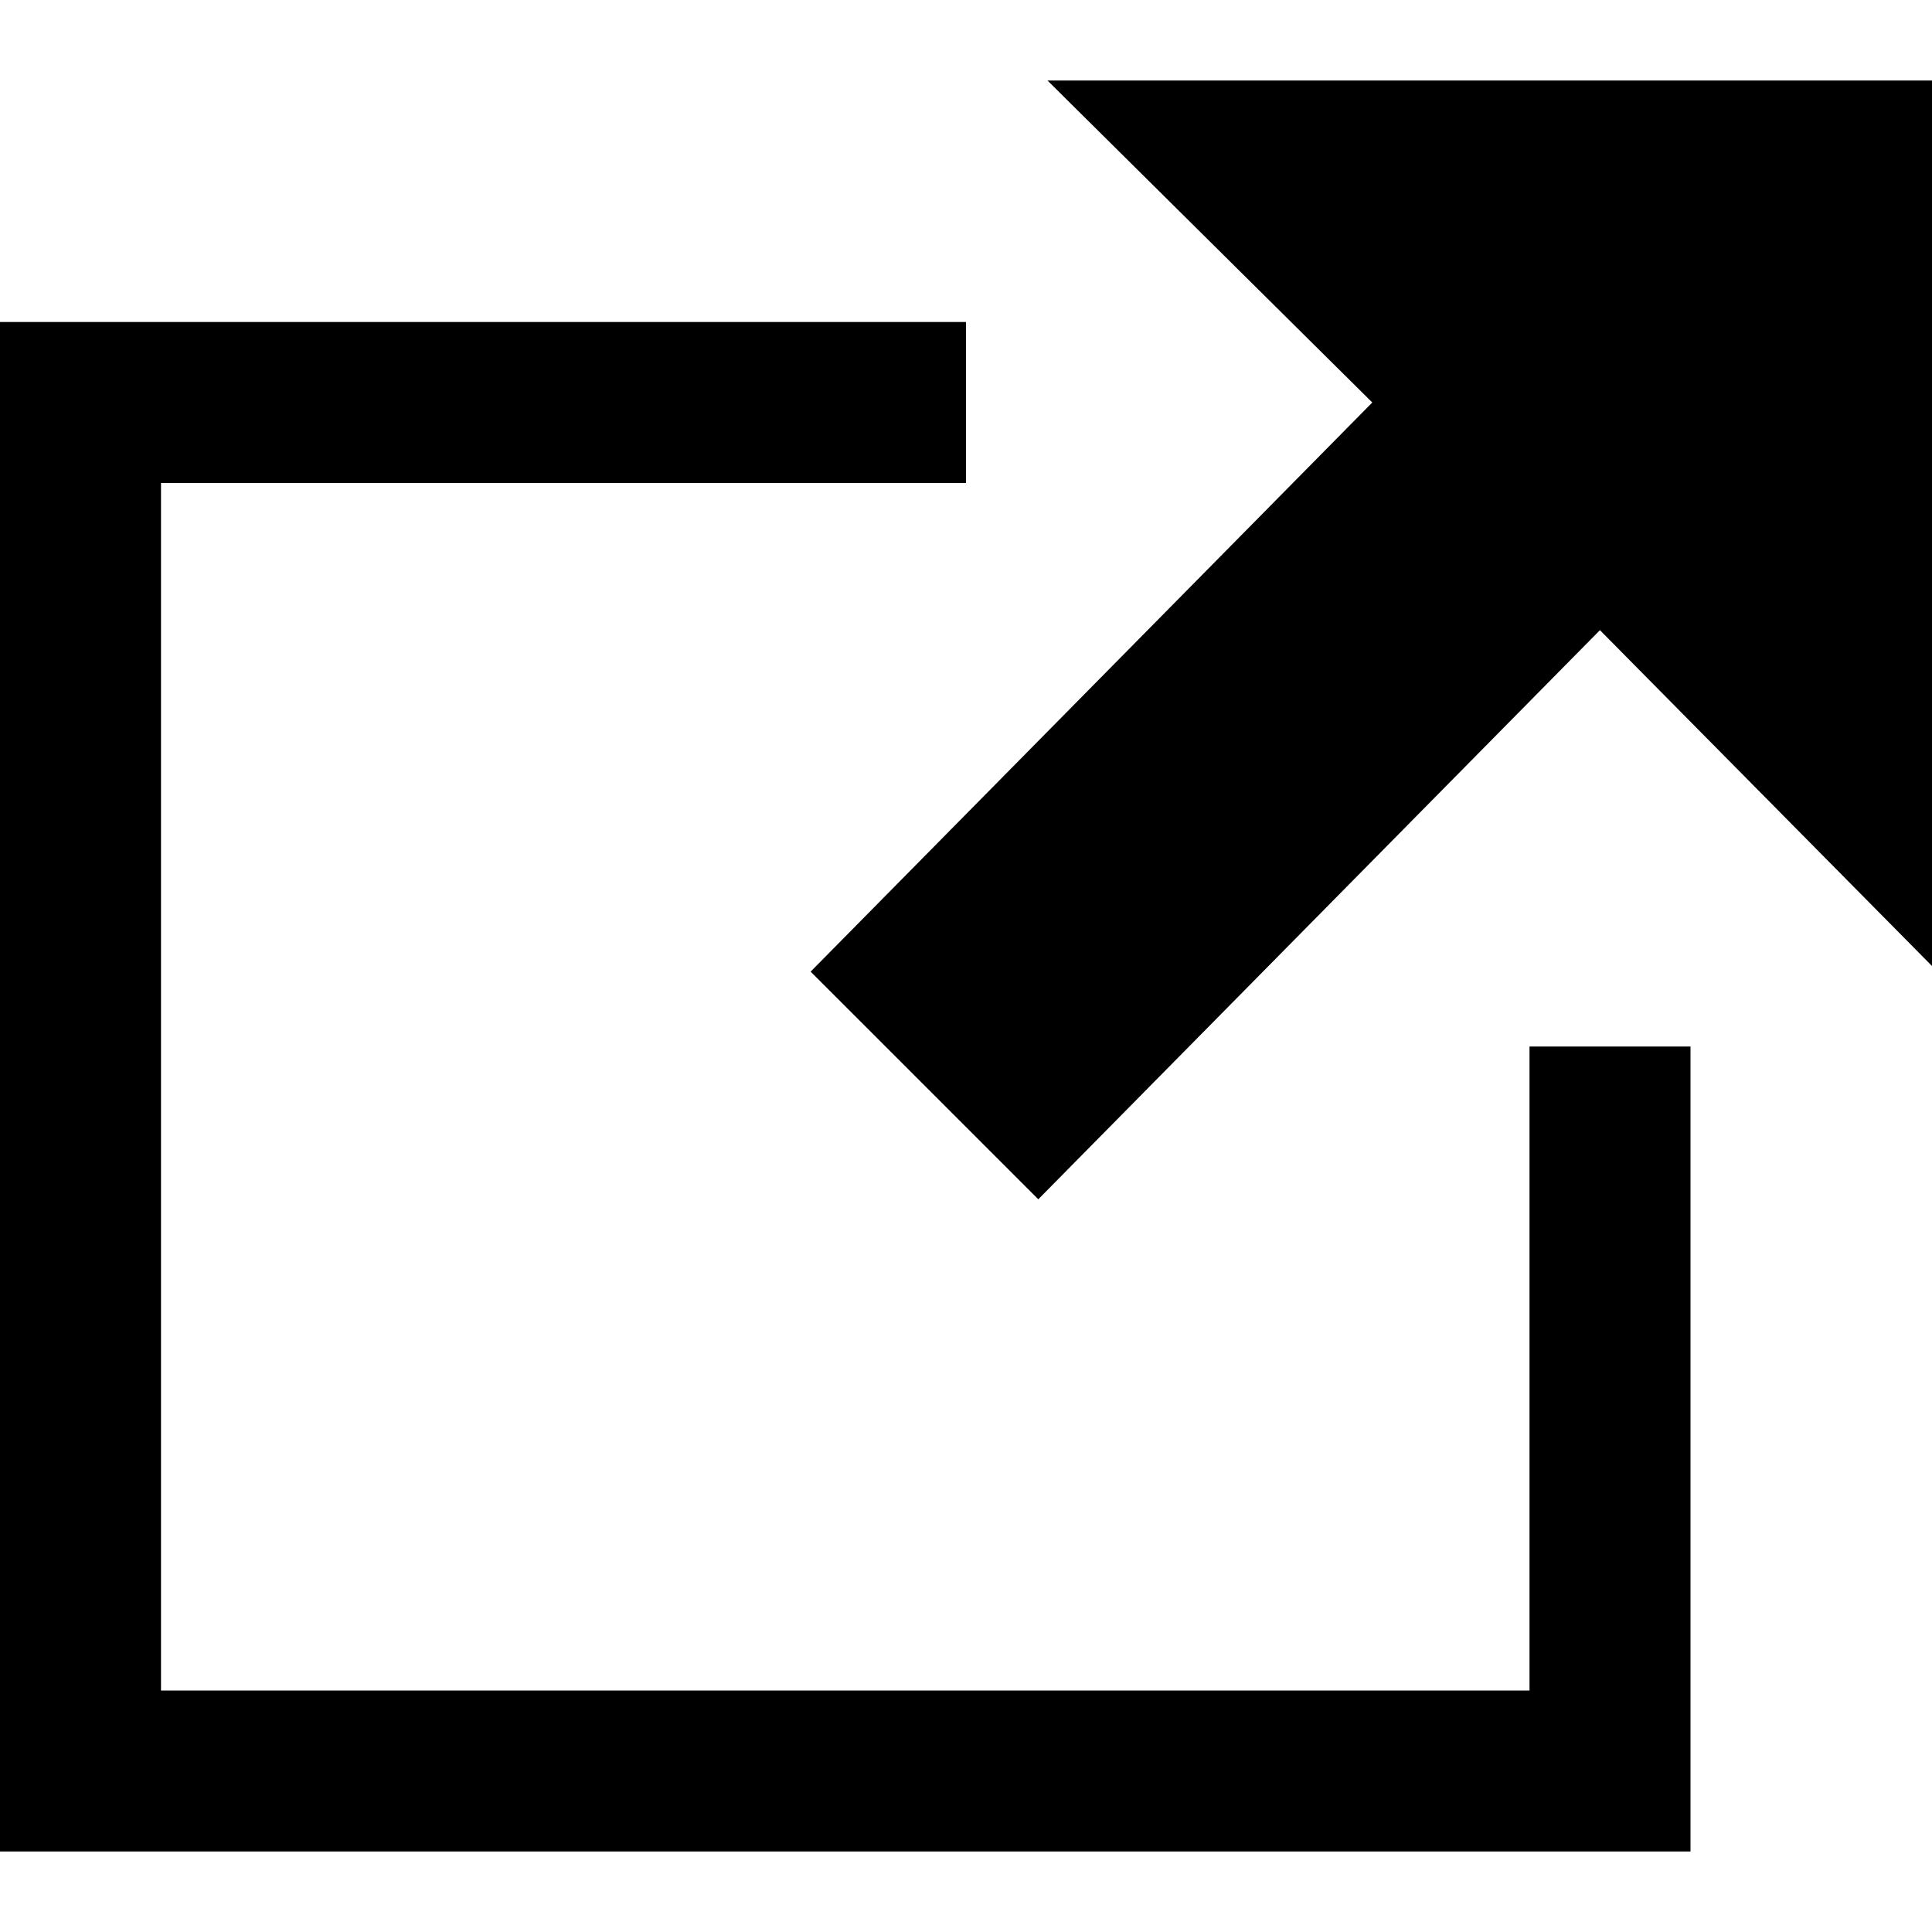
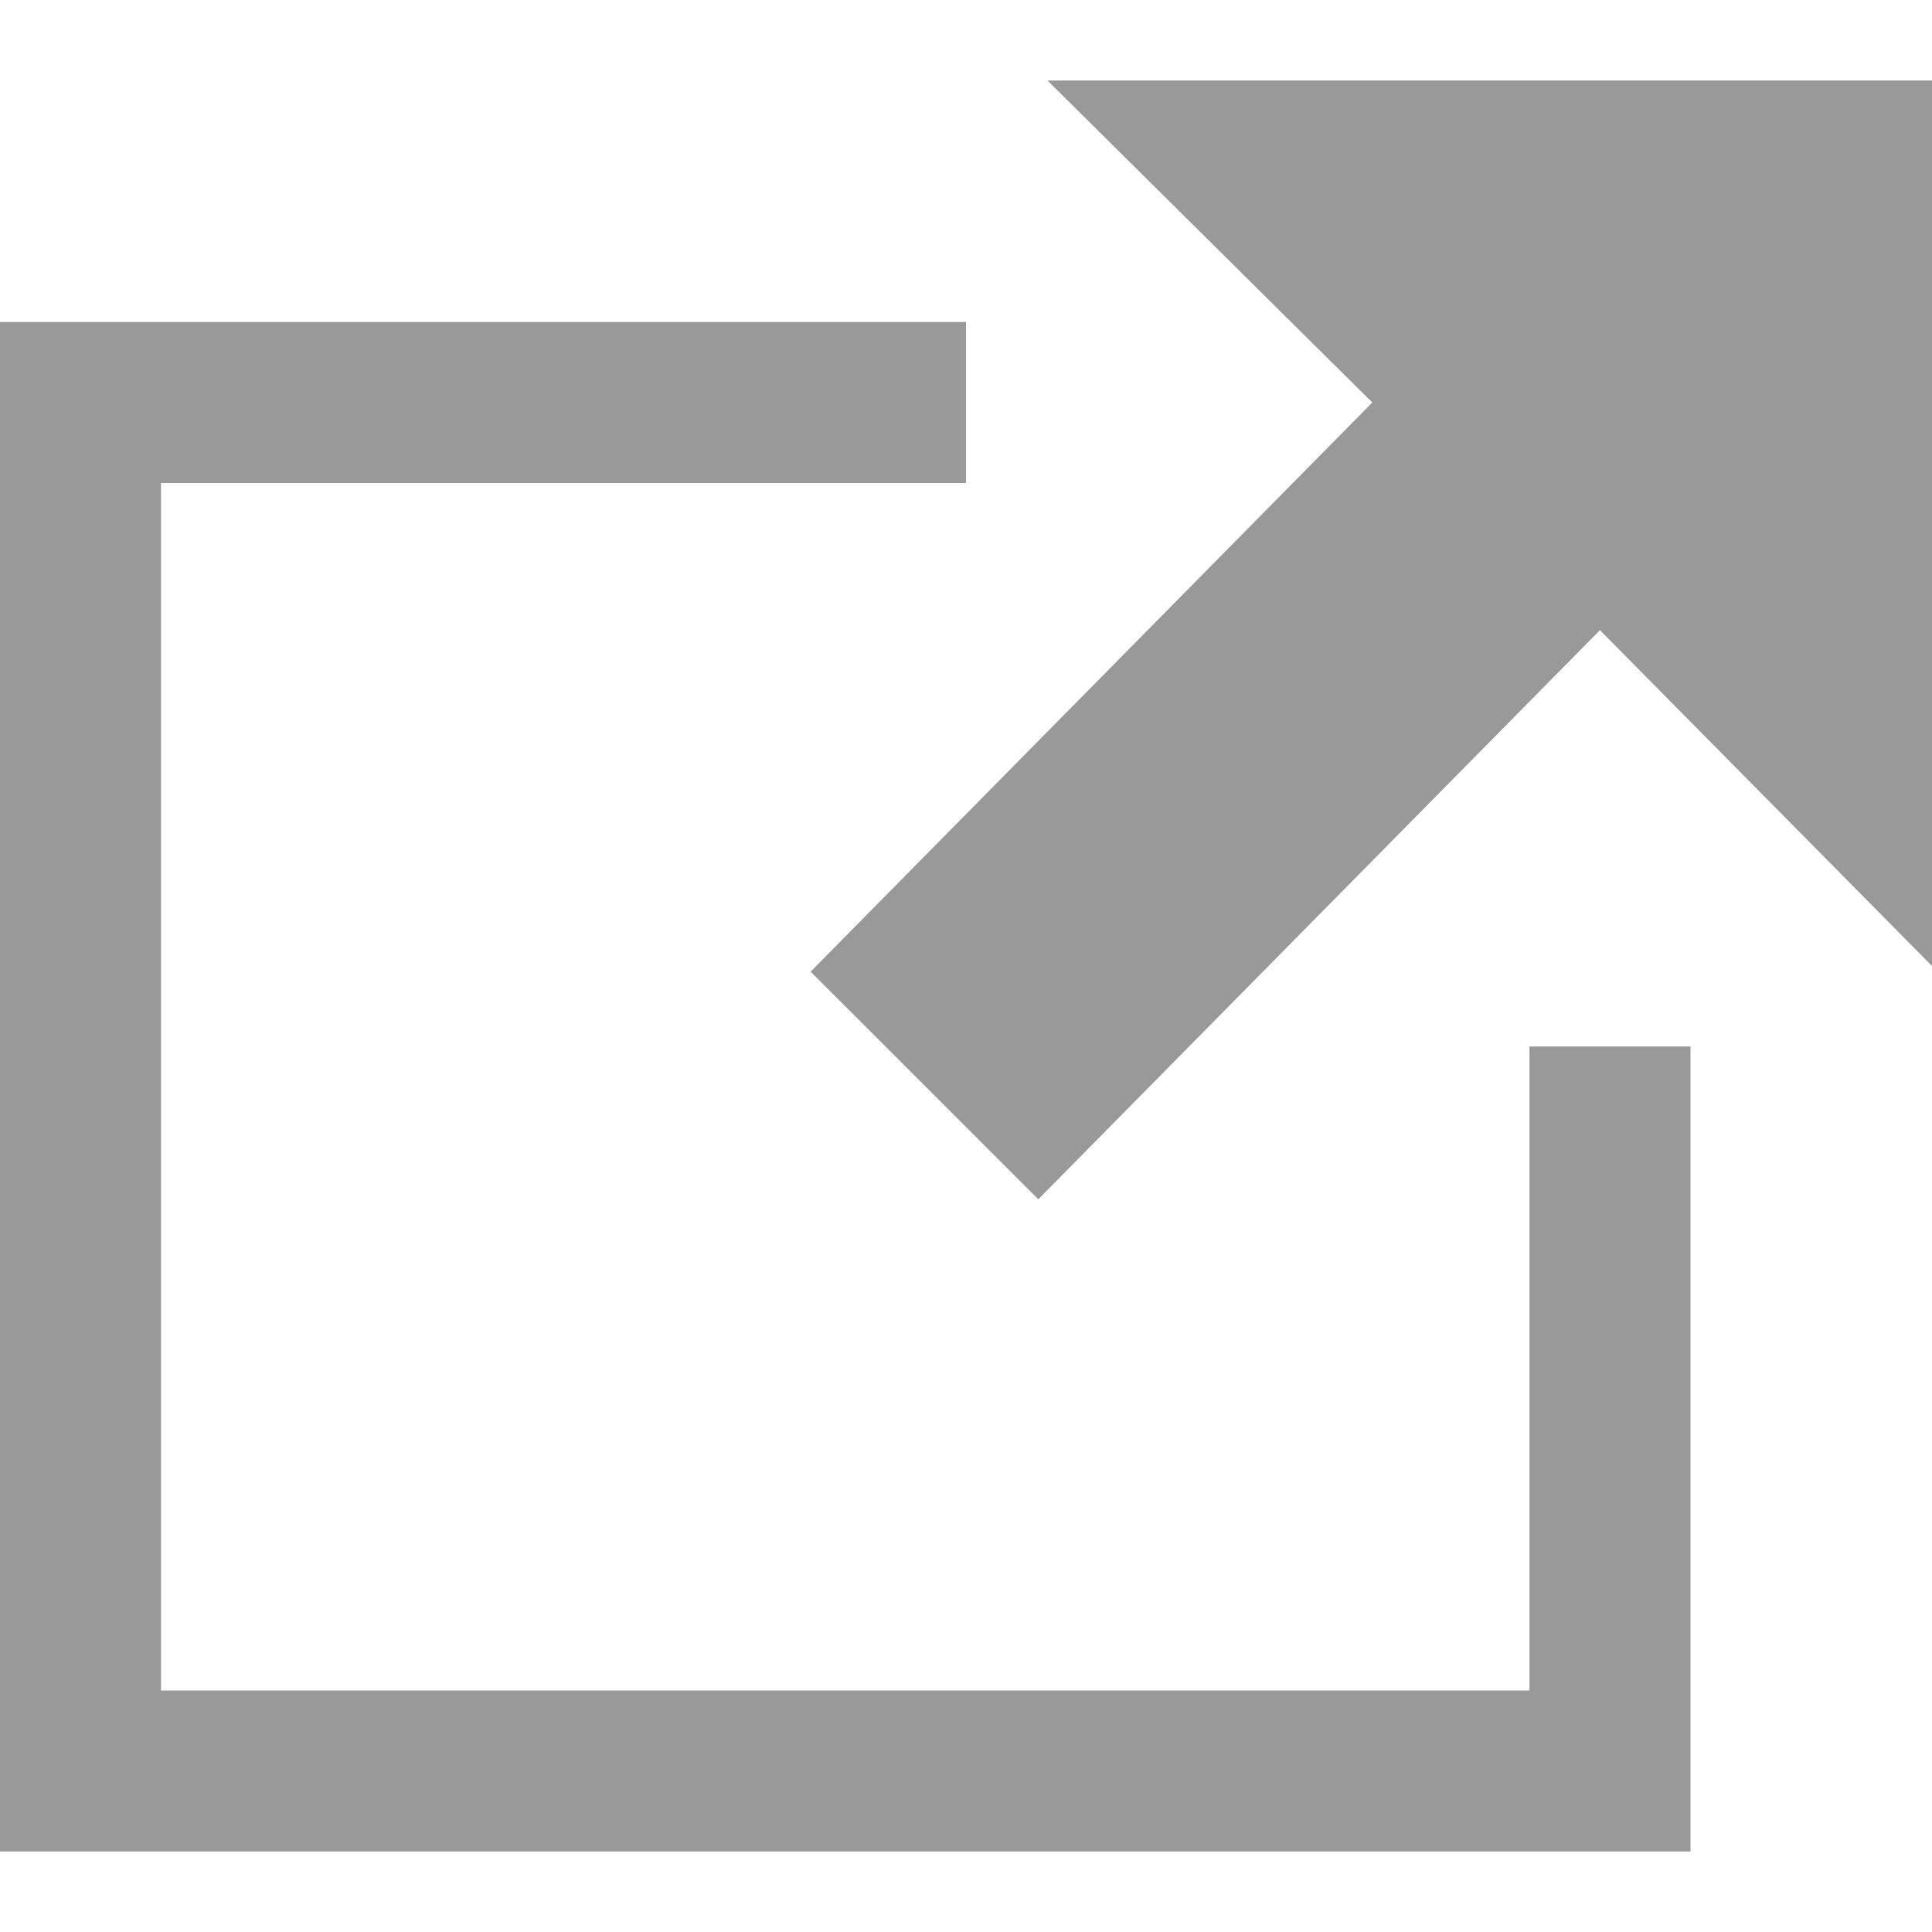
<svg xmlns="http://www.w3.org/2000/svg" width="24" height="24" viewBox="0 0 24 24">
-   <path d="M21 13v10h-21v-19h12v2h-10v15h17v-8h2zm3-12h-10.988l4.035 4-6.977 7.07 2.828 2.828 6.977-7.07 4.125 4.172v-11z" />
+   <path d="M21 13v10h-21v-19h12v2h-10v15h17v-8h2zm3-12h-10.988l4.035 4-6.977 7.07 2.828 2.828 6.977-7.07 4.125 4.172v-11z" fill="#999999" />
</svg>
